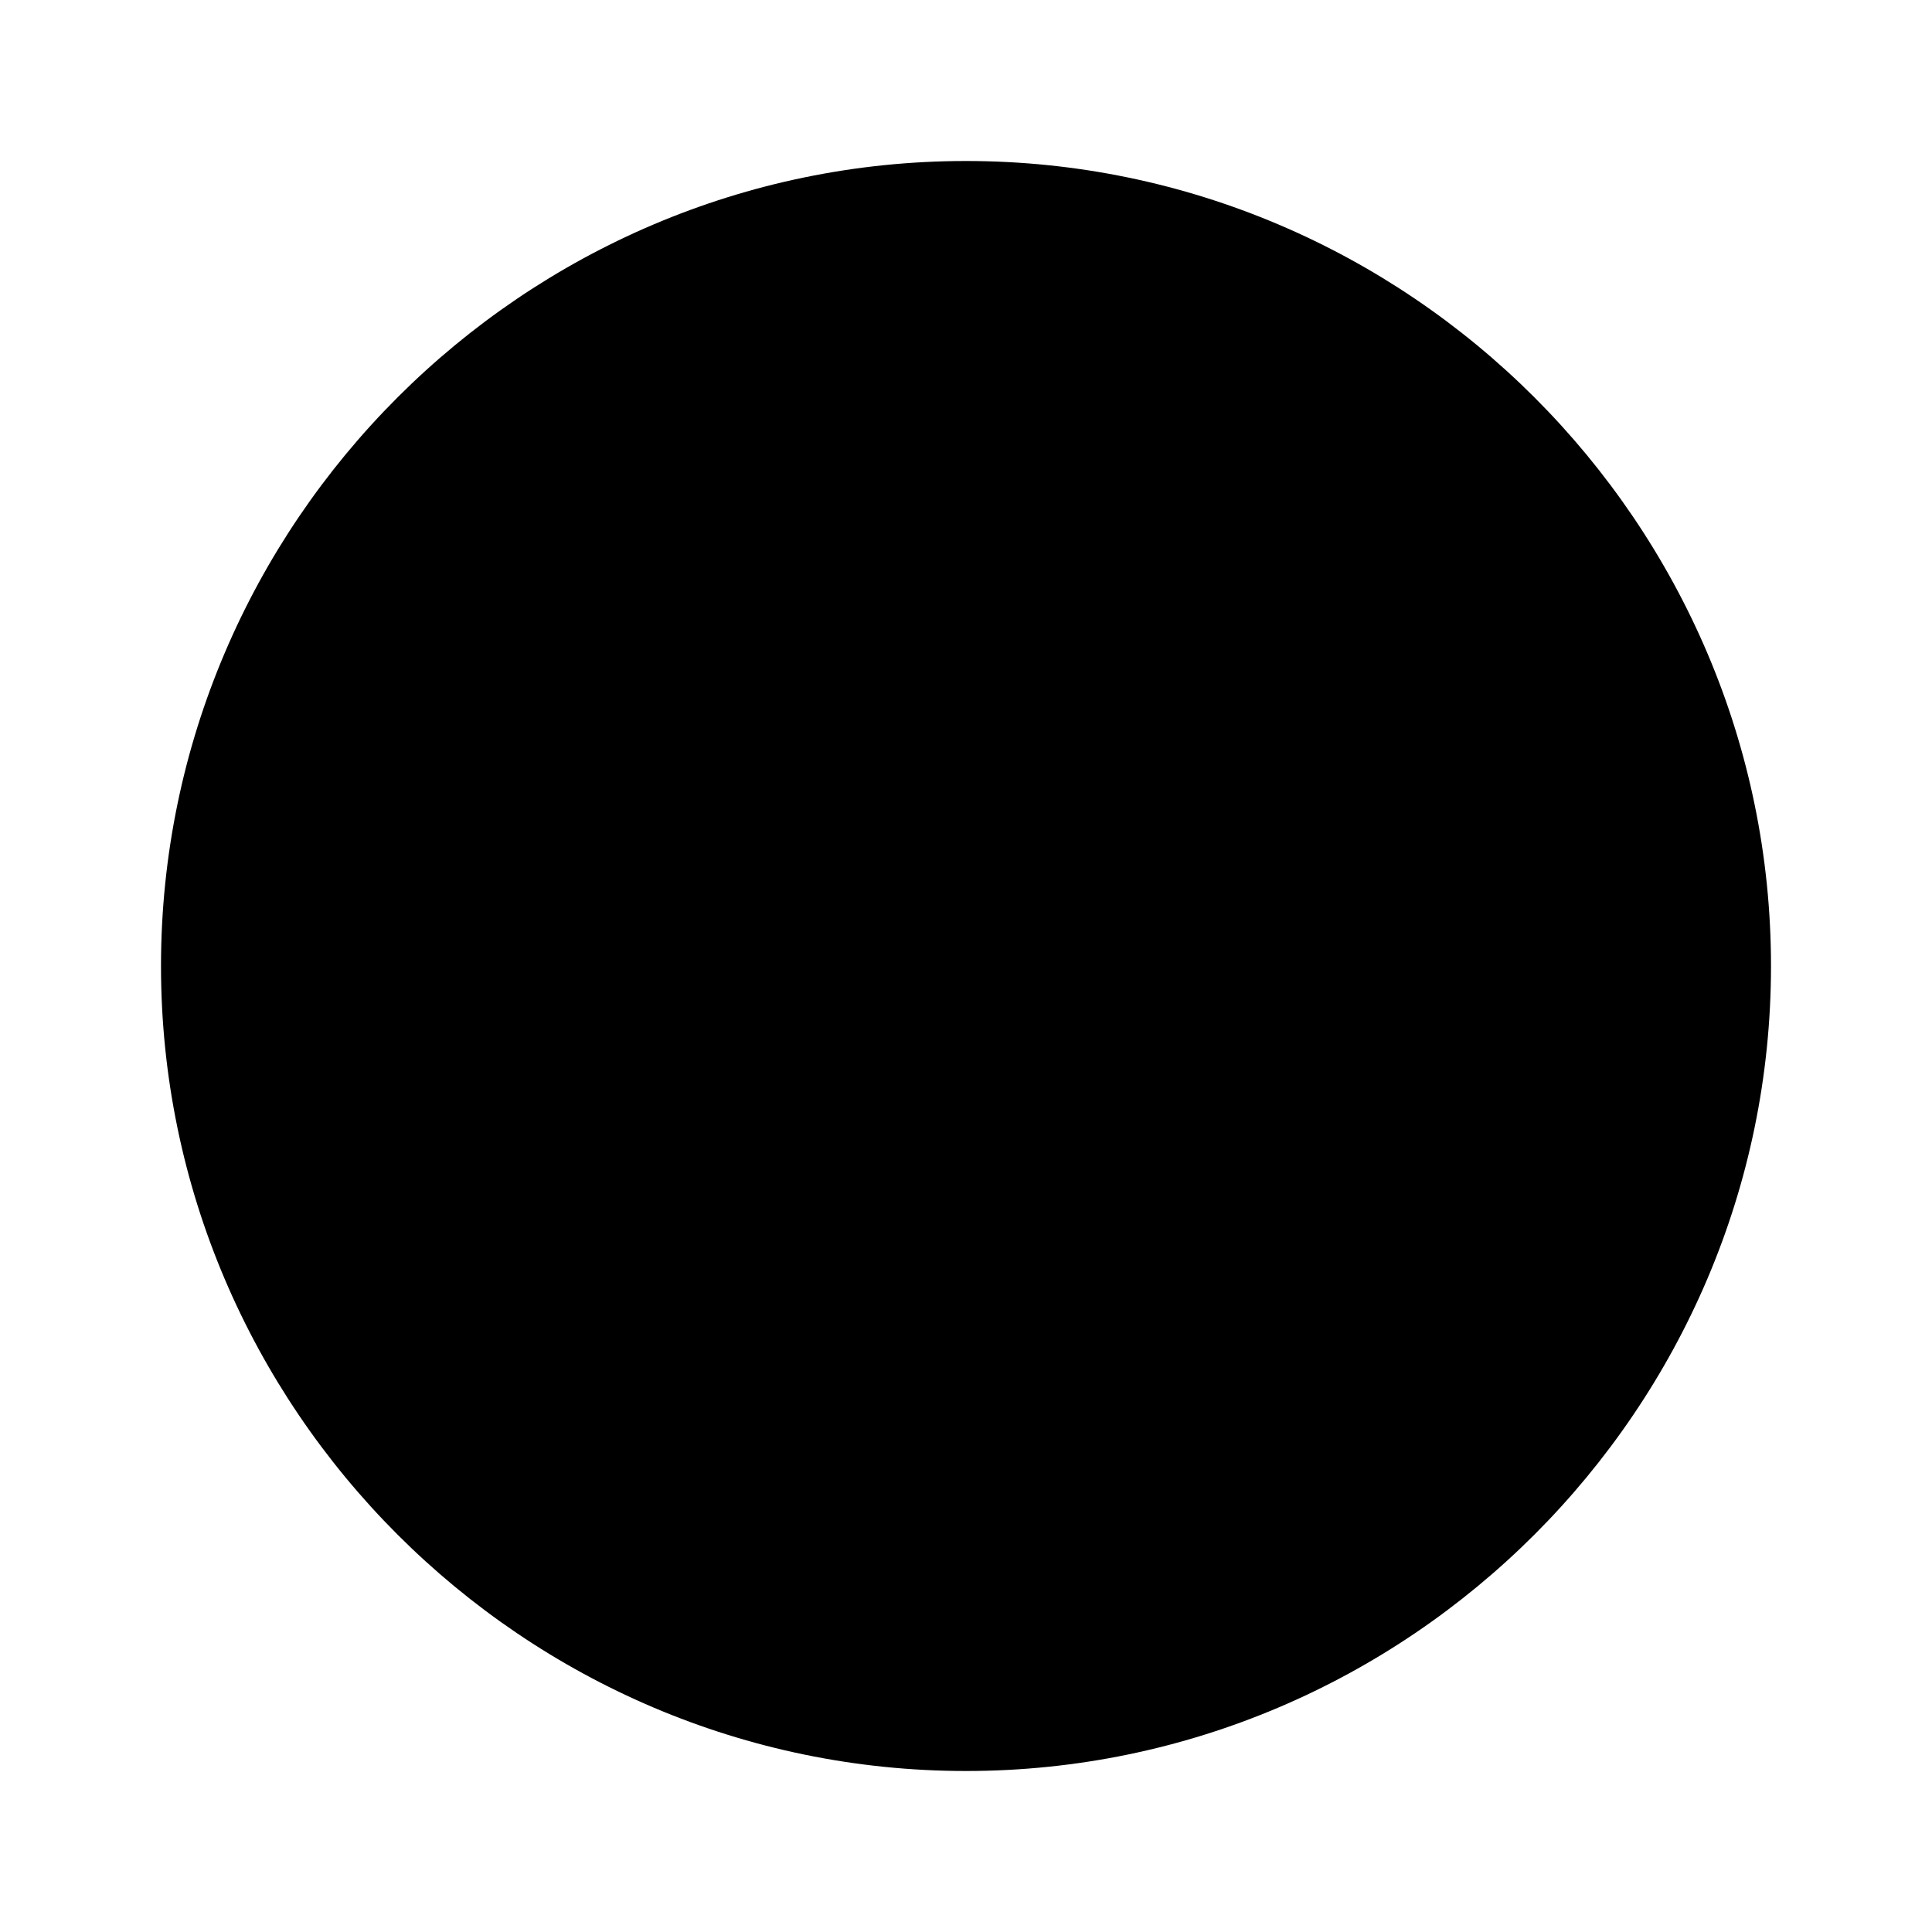
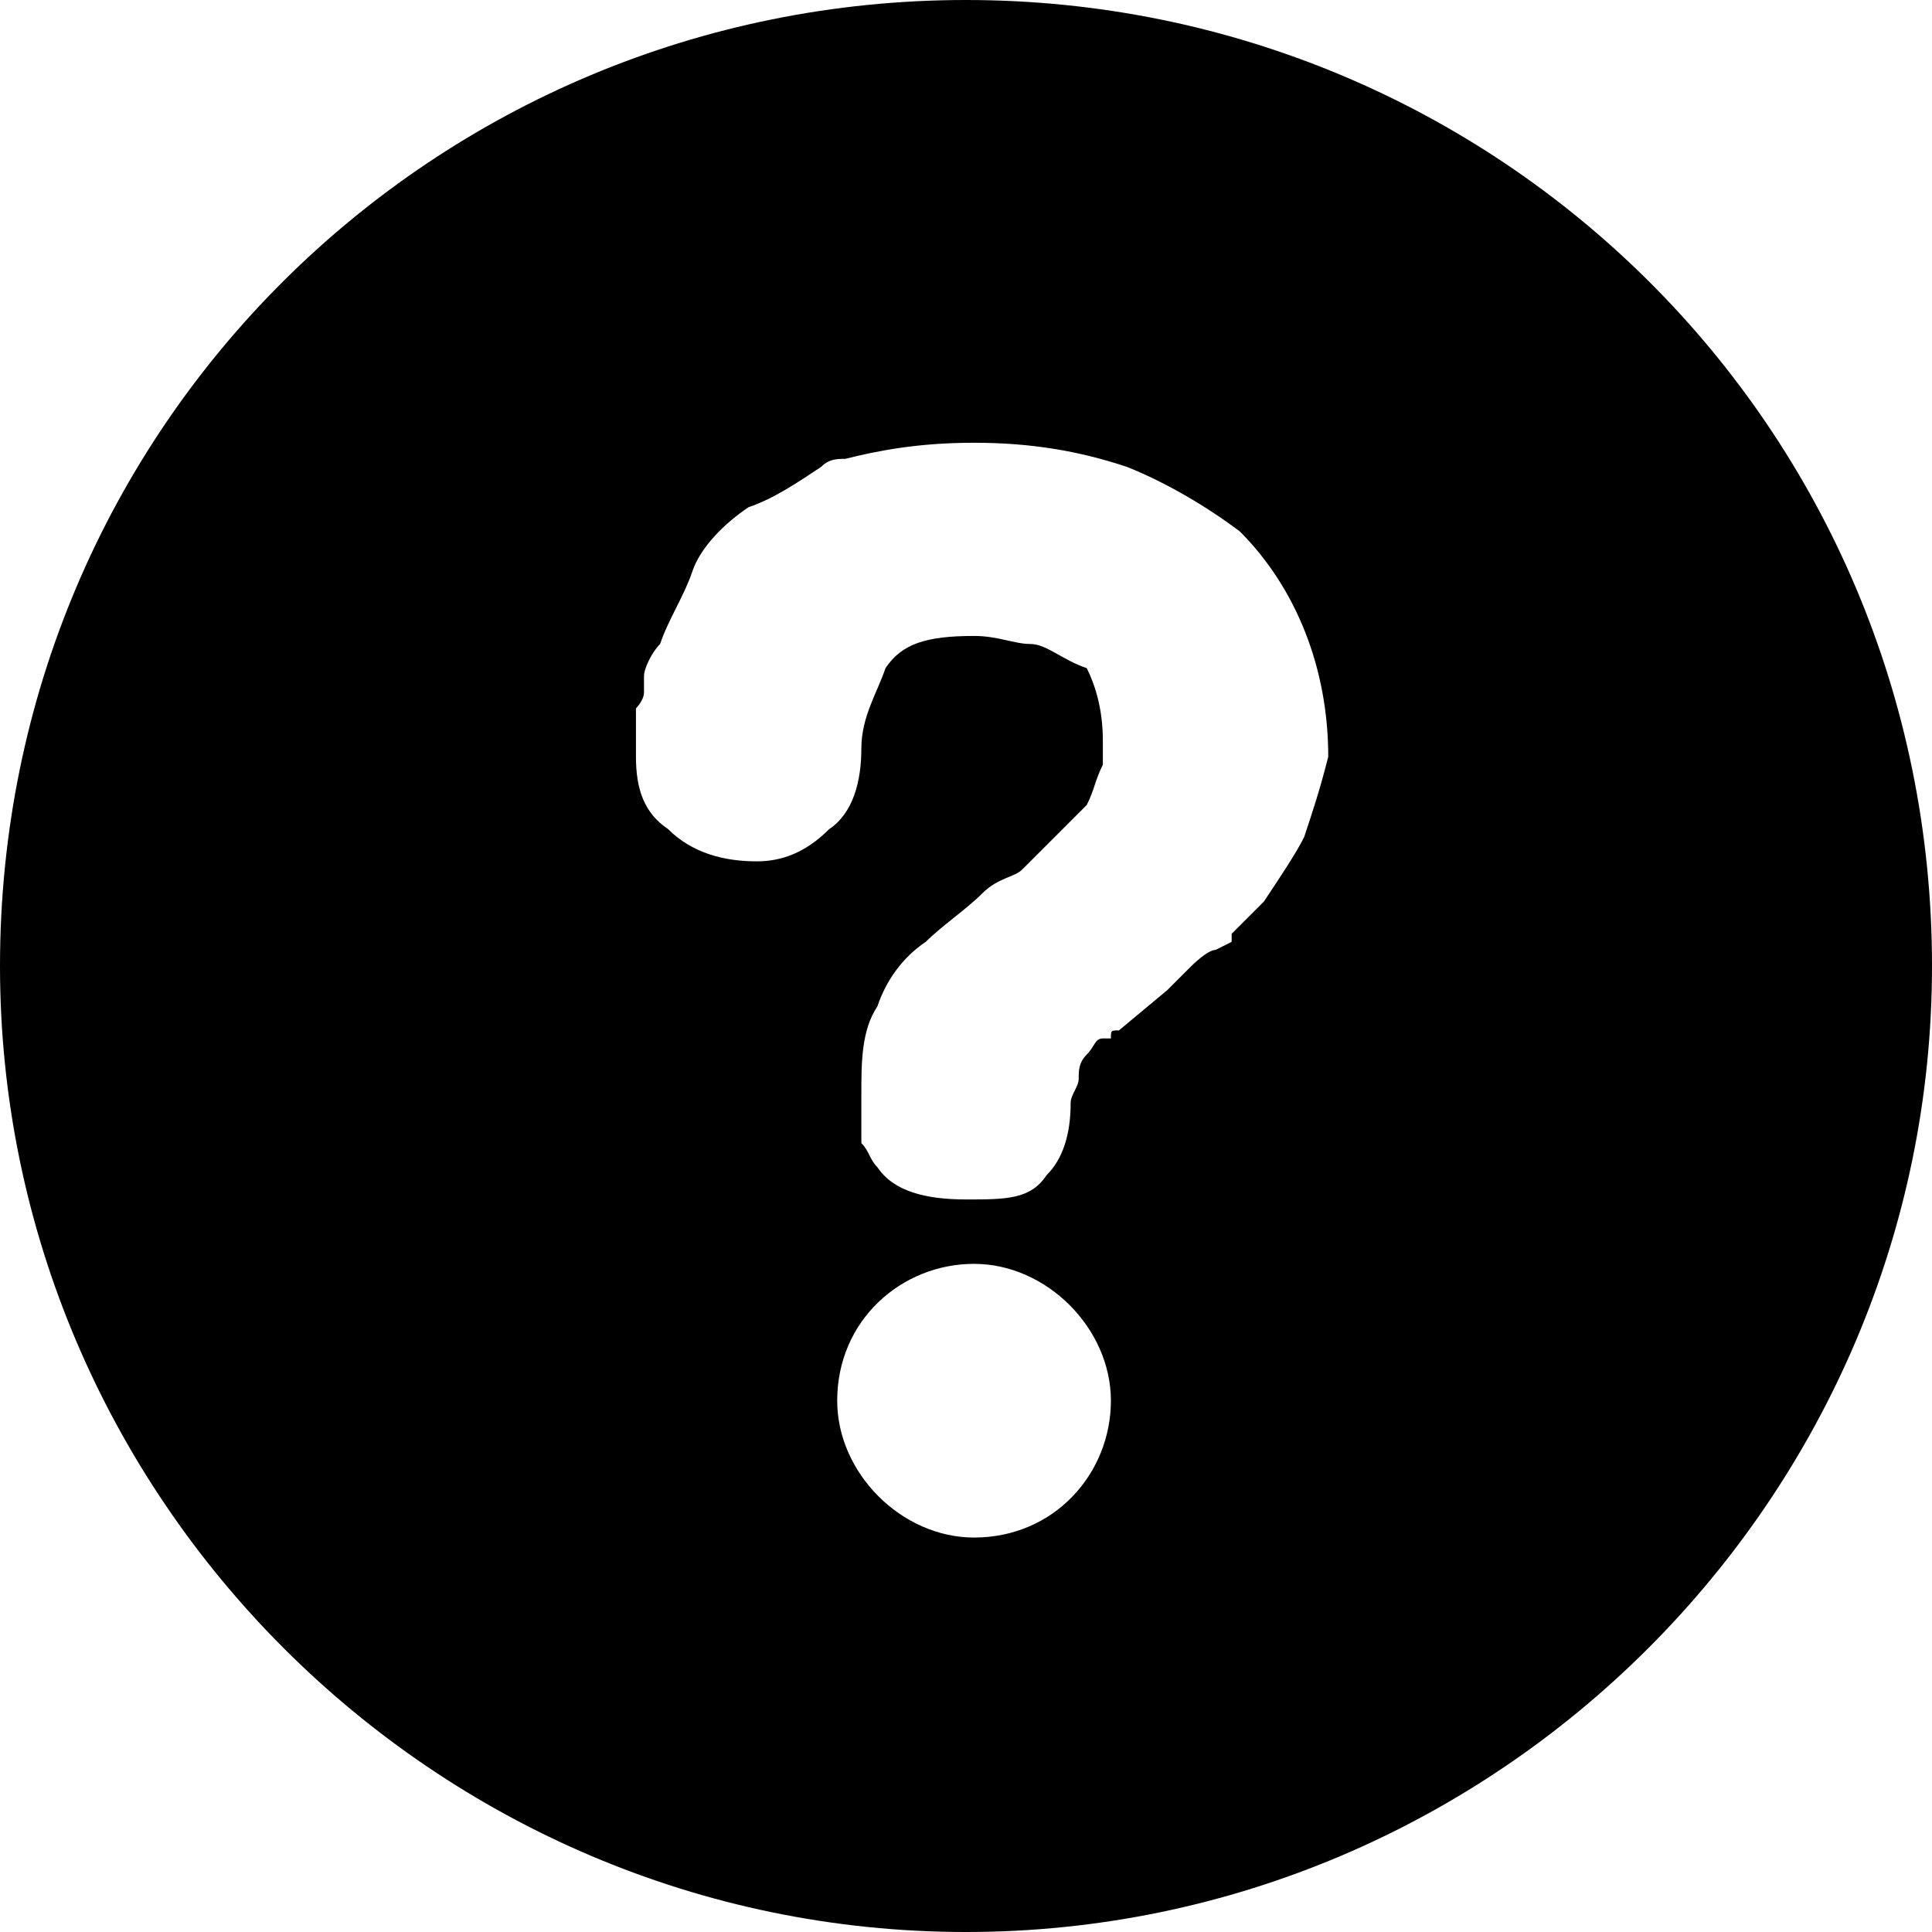
- <svg xmlns="http://www.w3.org/2000/svg" fill="currentColor" viewBox="0 0 24 24">
-   <path d="m12 22c5.5 0 10-4.5 10-10s-4.5-10-10-10-10 4.5-10 10 4.5 10 10 10zm3.5-11.4c.1-.3.1-.5.1-.8 0-1-.3-1.7-.9-2.3-.3-.2-.7-.5-1.1-.6-.5-.2-1-.3-1.5-.3s-1 0-1.3.2c-.1 0-.2 0-.3.1-.3.1-.5.2-.7.4-.3.2-.5.4-.7.6-.1.3-.3.5-.3.7 0 .1-.1.3-.1.4v.1.2.5c0 .3.1.5.3.8.2.2.5.3.9.3.3 0 .5-.1.8-.3s.4-.5.4-.8.1-.6.2-.8c.2-.3.5-.3 1-.3.2 0 .4 0 .6.1.2 0 .3.2.5.3.1.2.2.4.2.8v.3c0 .2-.1.3-.2.4 0 .1-.1.2-.2.2-.1.1-.2.2-.3.3 0 0-.1.1-.2.1-.1.1-.3.2-.4.3-.2.1-.4.3-.6.5s-.3.4-.5.6c-.1.3-.2.5-.2.9v.2.2.1c0 .1.1.2.2.2.2.2.5.3.9.3s.6-.1.8-.3.3-.4.3-.7c0-.1 0-.2 0-.3s.1-.2.1-.2.1-.1.2-.2.1 0 .1-.1l.5-.4.3-.2c.1-.1.2-.2.3-.2l.1-.1.3-.3c.2-.5.3-.7.4-.9zm-3.4 7.3c.8 0 1.4-.6 1.4-1.4s-.6-1.4-1.4-1.4-1.4.6-1.4 1.4.6 1.4 1.4 1.4z" />
+ <svg xmlns="http://www.w3.org/2000/svg" fill="currentColor" viewBox="0 0 24 24" role="img">
+   <path clip-rule="evenodd" d="m12 0c-6.6 0-12 5.3-12 12 0 6.6 5.4 12 12 12s12-5.4 12-12c0-6.7-5.4-12-12-12zm.1 19.1c-.9 0-1.7-.8-1.7-1.7 0-1 .8-1.7 1.7-1.7s1.7.8 1.7 1.7-.7 1.7-1.7 1.7zm4.1-8.7c-.1.2-.3.5-.5.8-.1.1-.2.2-.4.4v.1l-.2.1c-.1 0-.3.2-.3.2l-.3.3-.6.5c-.1 0-.1 0-.1.1h-.1c-.1 0-.1.1-.2.2s-.1.2-.1.3-.1.2-.1.3c0 .4-.1.7-.3.9-.2.3-.5.3-1 .3s-.9-.1-1.1-.4c-.1-.1-.1-.2-.2-.3 0-.1 0-.1 0-.1 0-.1 0-.1 0-.2v-.2-.1c0-.4 0-.8.2-1.1.1-.3.3-.6.6-.8.2-.2.5-.4.7-.6s.4-.2.5-.3c0 0 .1-.1.2-.2s.2-.2.3-.3.2-.2.3-.3c.1-.2.1-.3.2-.5 0-.1 0-.2 0-.3 0-.4-.1-.7-.2-.9-.3-.1-.5-.3-.7-.3s-.4-.1-.7-.1c-.6 0-.9.1-1.1.4-.1.3-.3.6-.3 1s-.1.8-.4 1c-.3.3-.6.4-.9.4-.4 0-.8-.1-1.1-.4-.3-.2-.4-.5-.4-.9 0-.2 0-.4 0-.6 0 0 .1-.1.1-.2s0-.1 0-.2.1-.3.2-.4c.1-.3.3-.6.4-.9s.4-.6.7-.8c.3-.1.6-.3.9-.5.1-.1.2-.1.3-.1.4-.1.9-.2 1.6-.2s1.3.1 1.9.3c.5.2 1 .5 1.4.8.7.7 1.1 1.7 1.1 2.8-.1.4-.2.7-.3 1z" fill-rule="evenodd" />
</svg>
